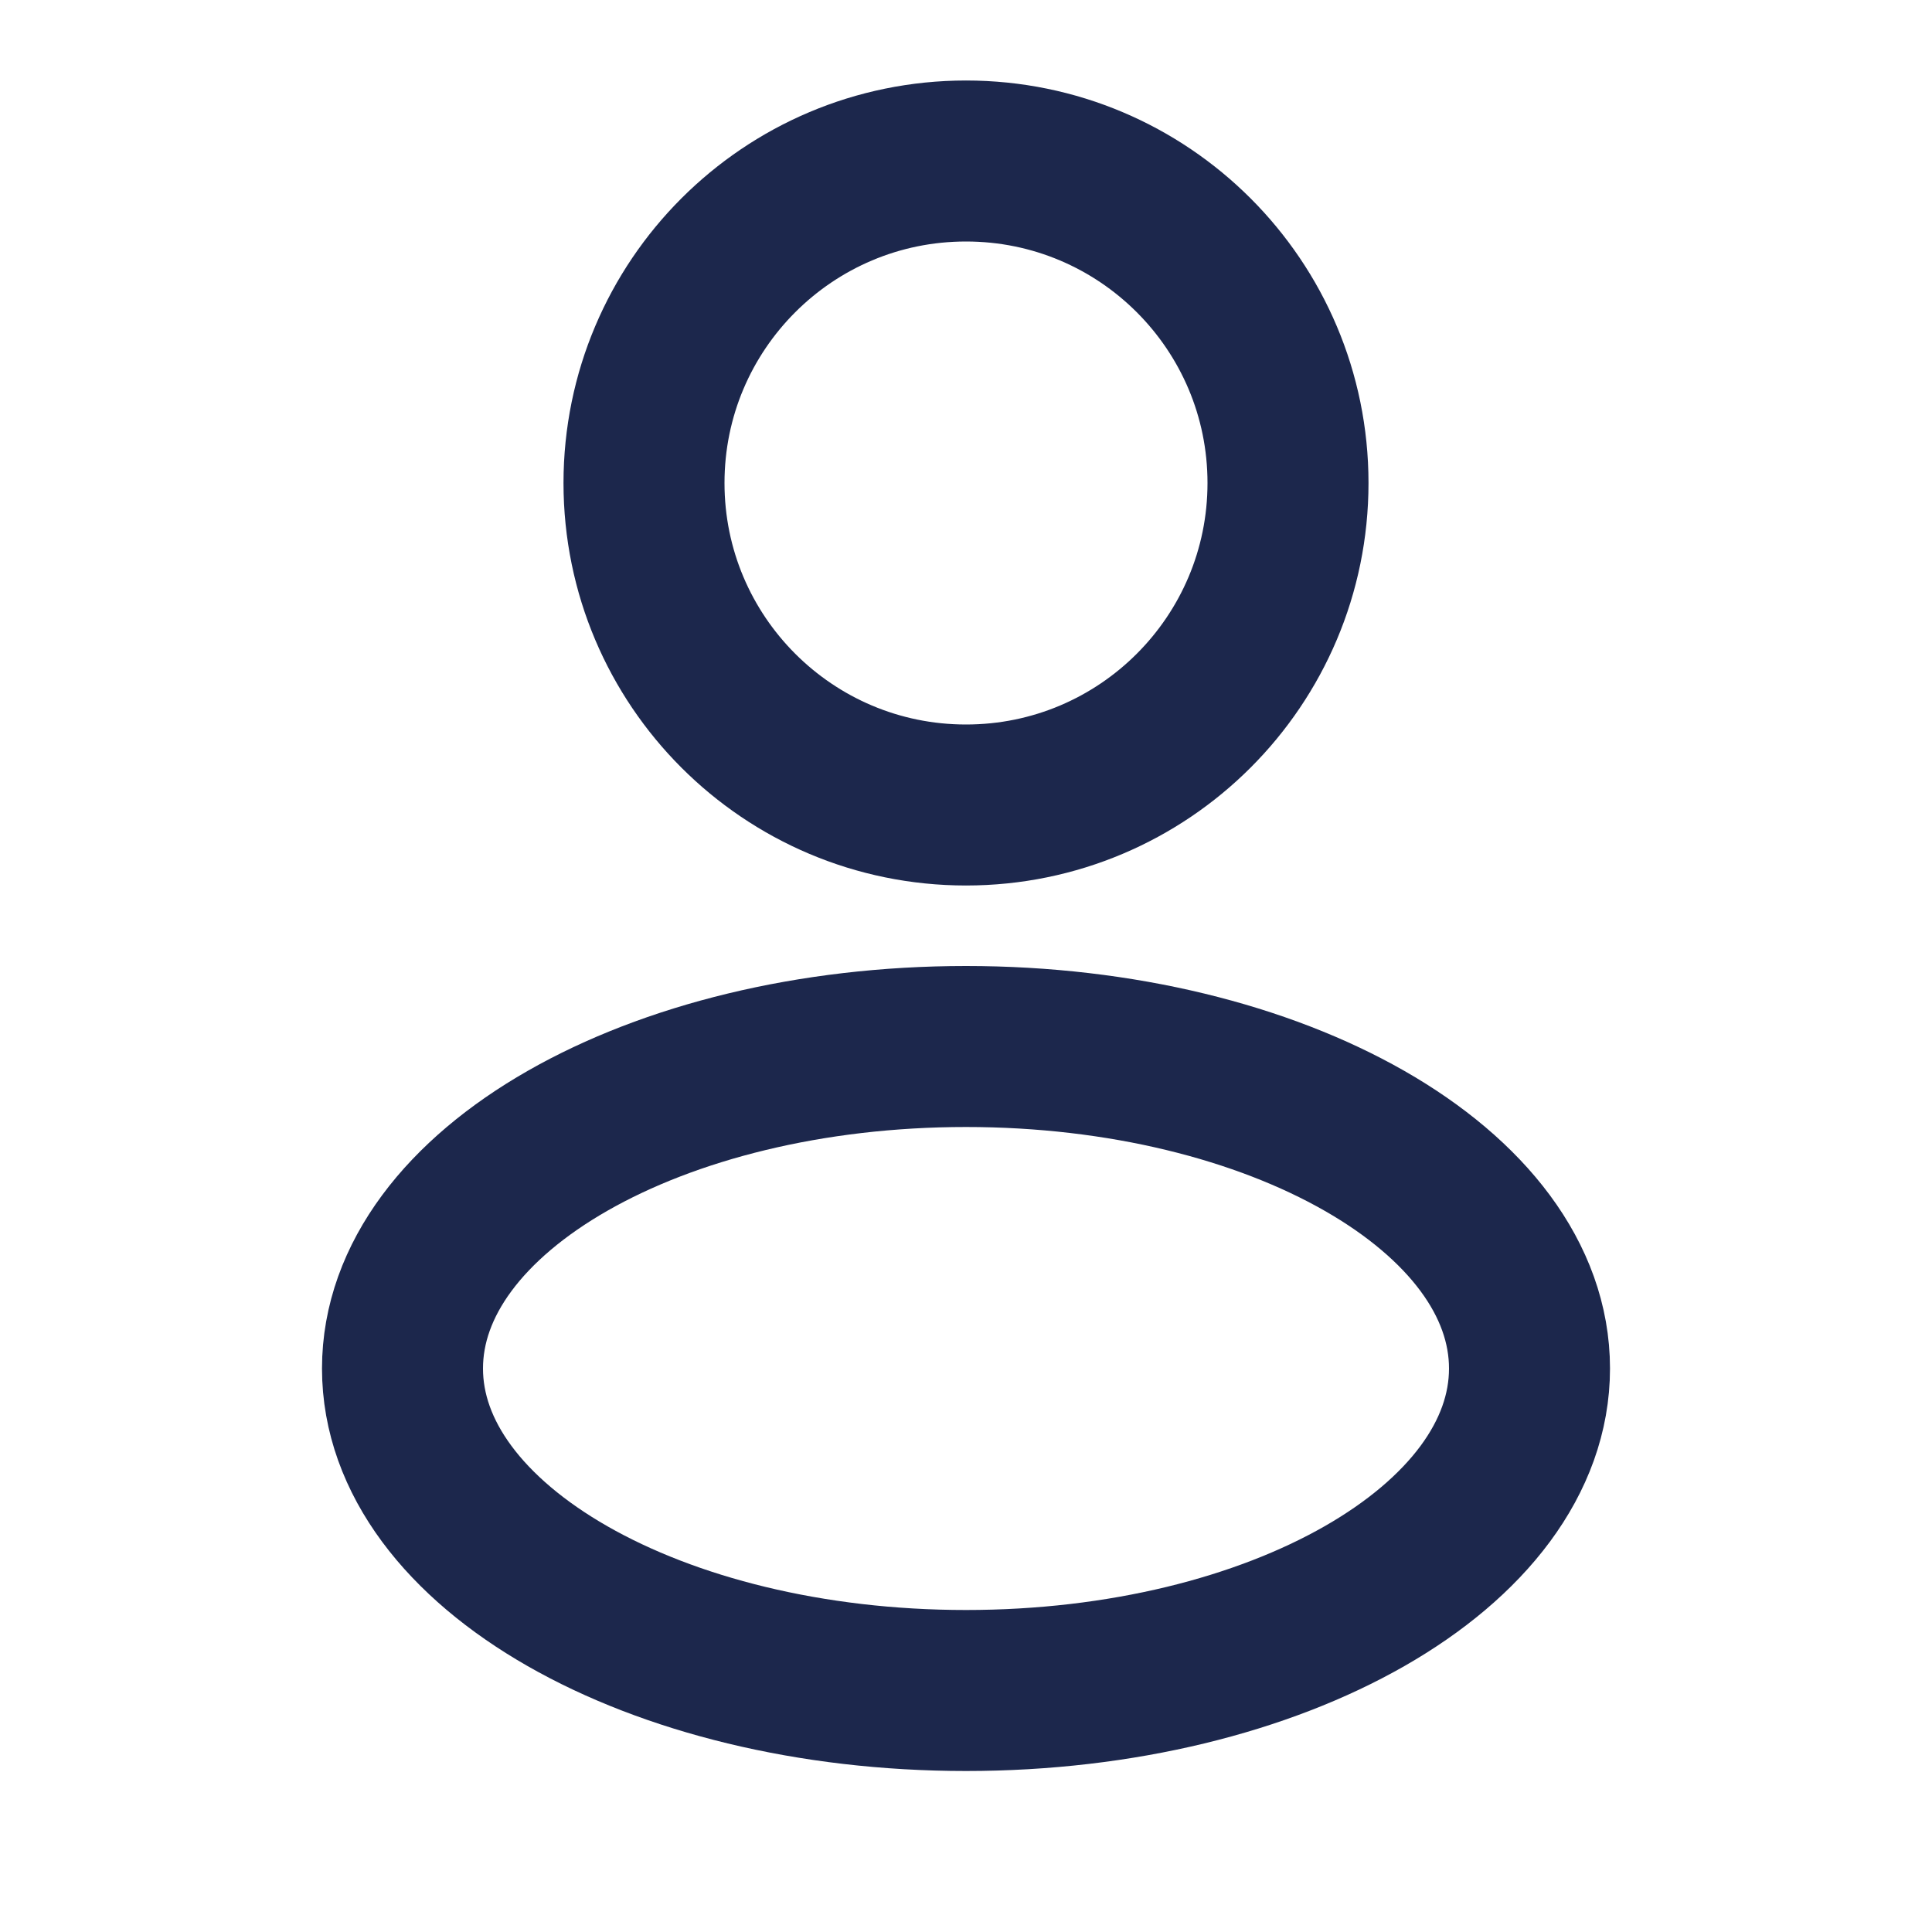
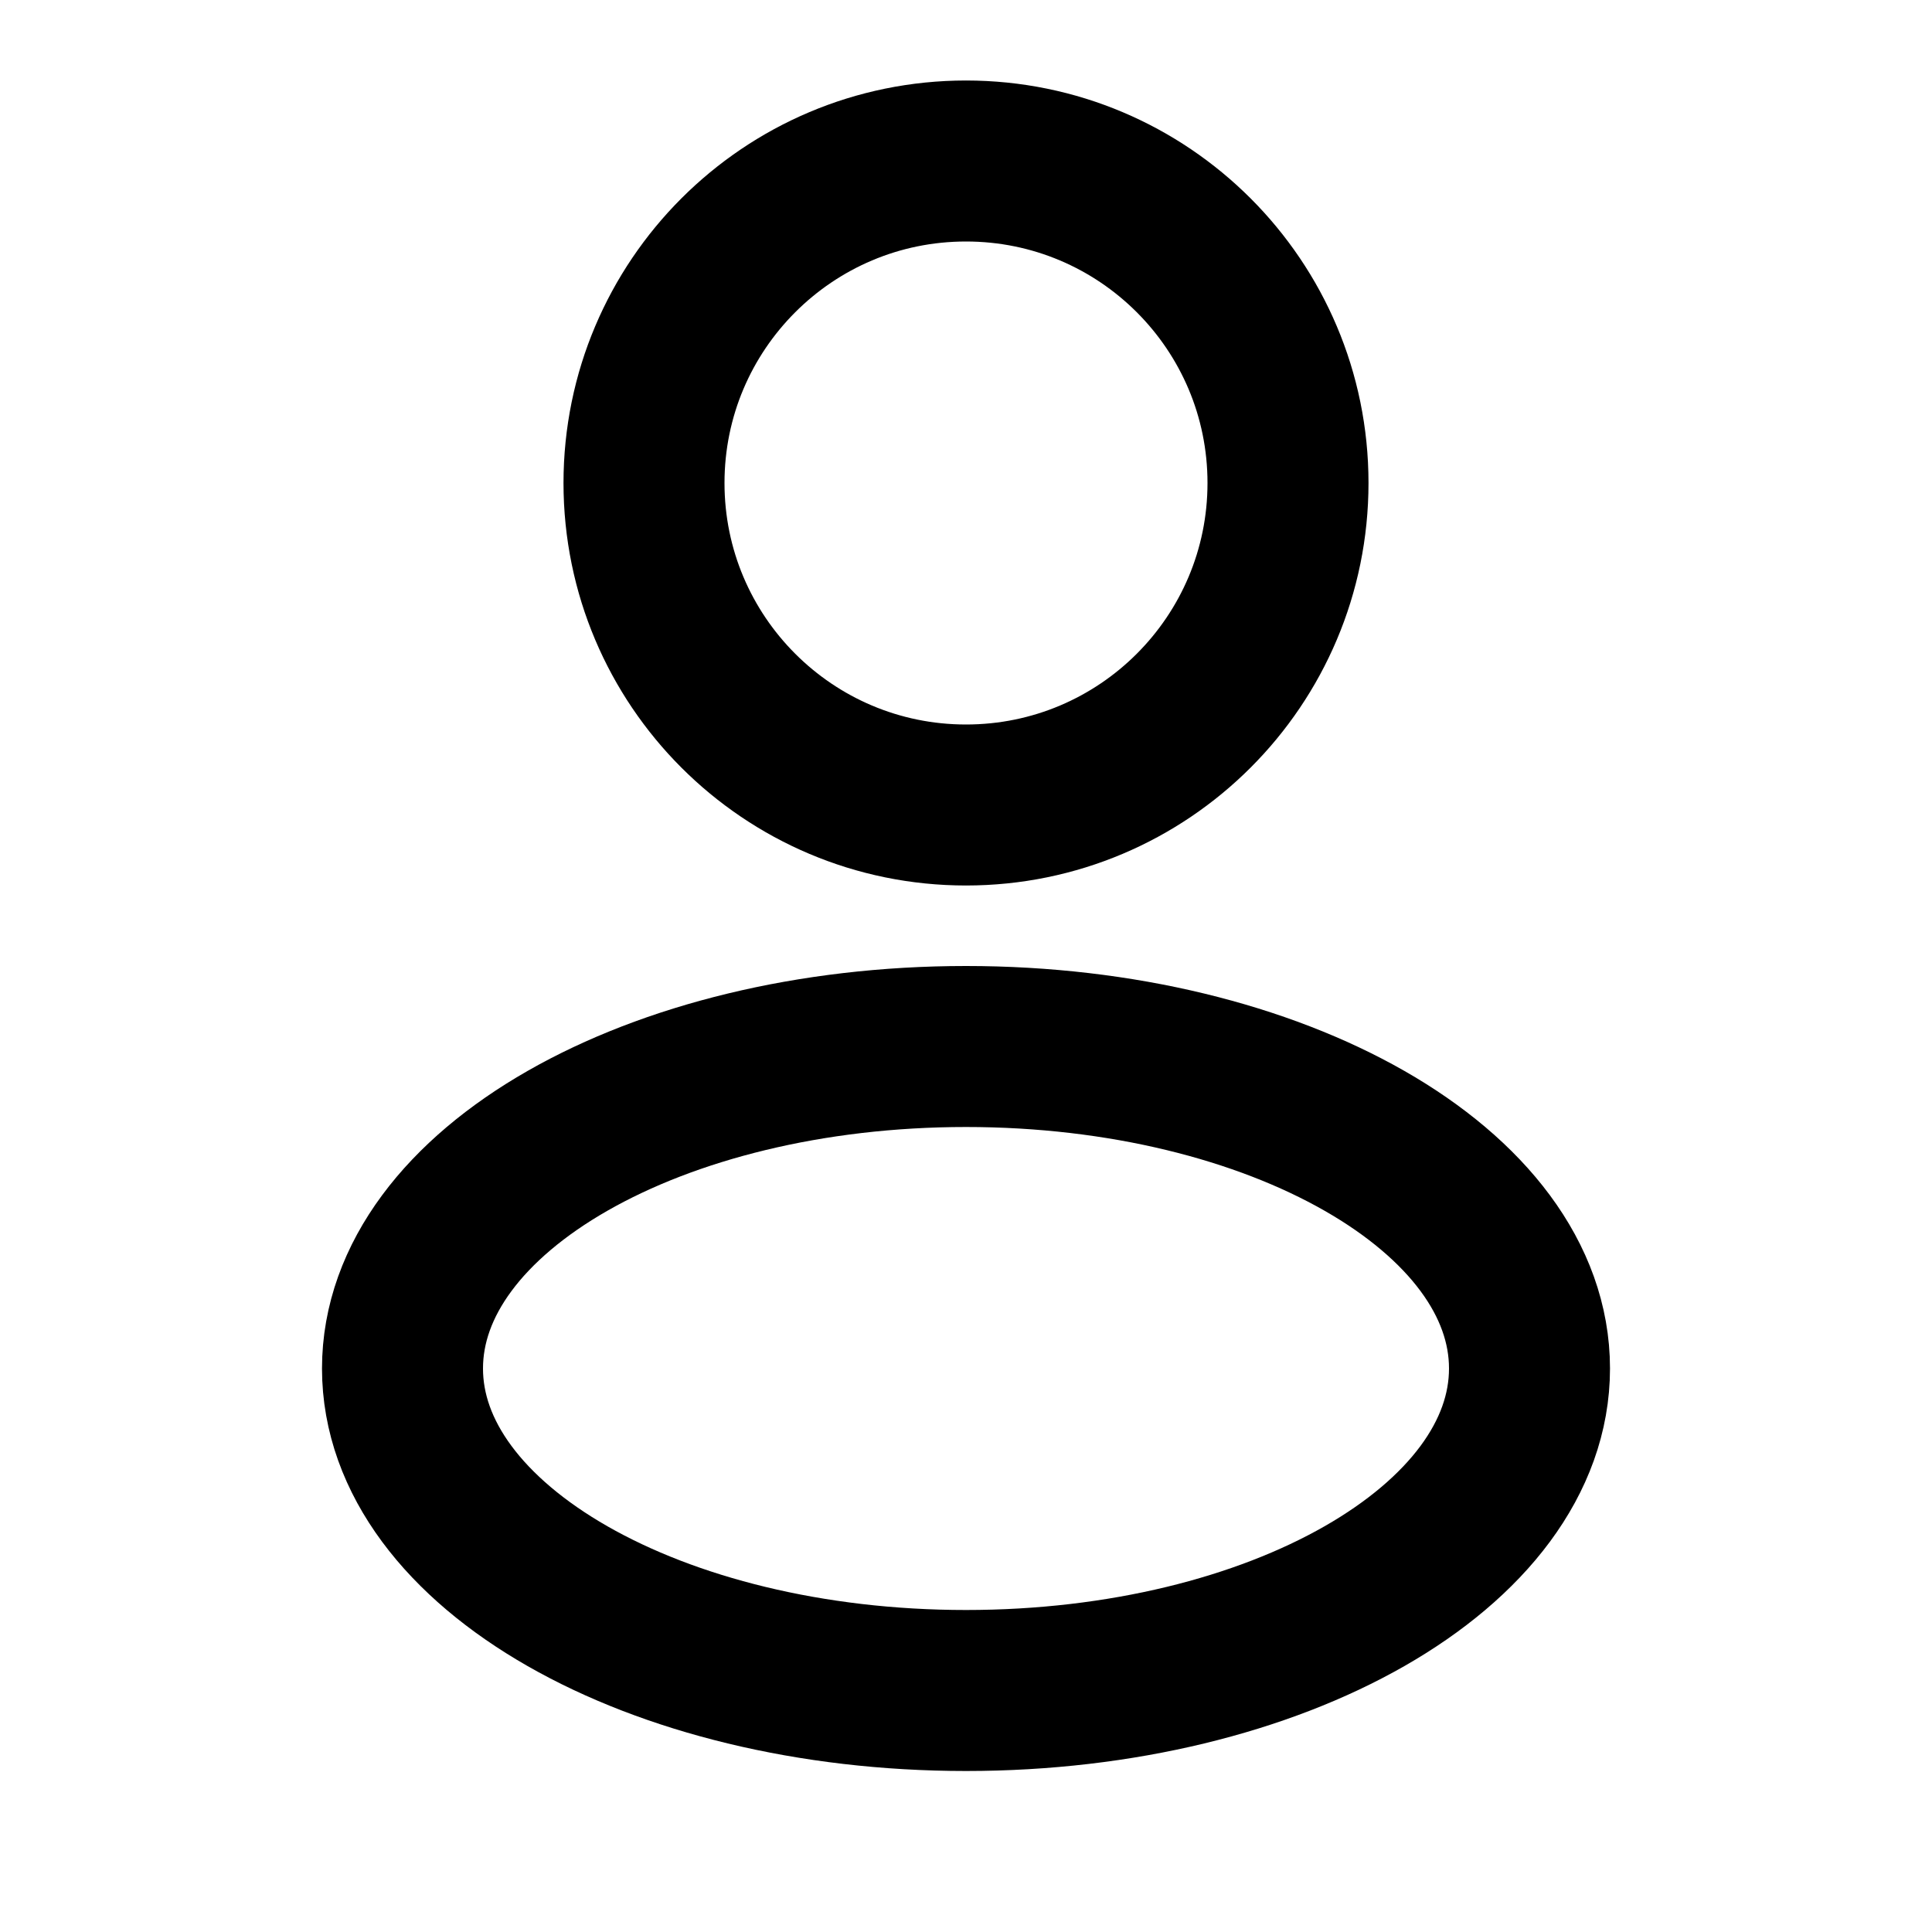
<svg xmlns="http://www.w3.org/2000/svg" width="24" height="24" viewBox="0 0 24 24" fill="none">
-   <circle cx="12" cy="6" r="4" stroke="#1C274C" stroke-width="2" />
-   <ellipse cx="12" cy="17" rx="7" ry="4" stroke="#1C274C" stroke-width="2" />
+   <circle cx="12" cy="6" r="4" stroke="black" stroke-width="2" />
+   <ellipse cx="12" cy="17" rx="7" ry="4" stroke="black" stroke-width="2" />
</svg>
